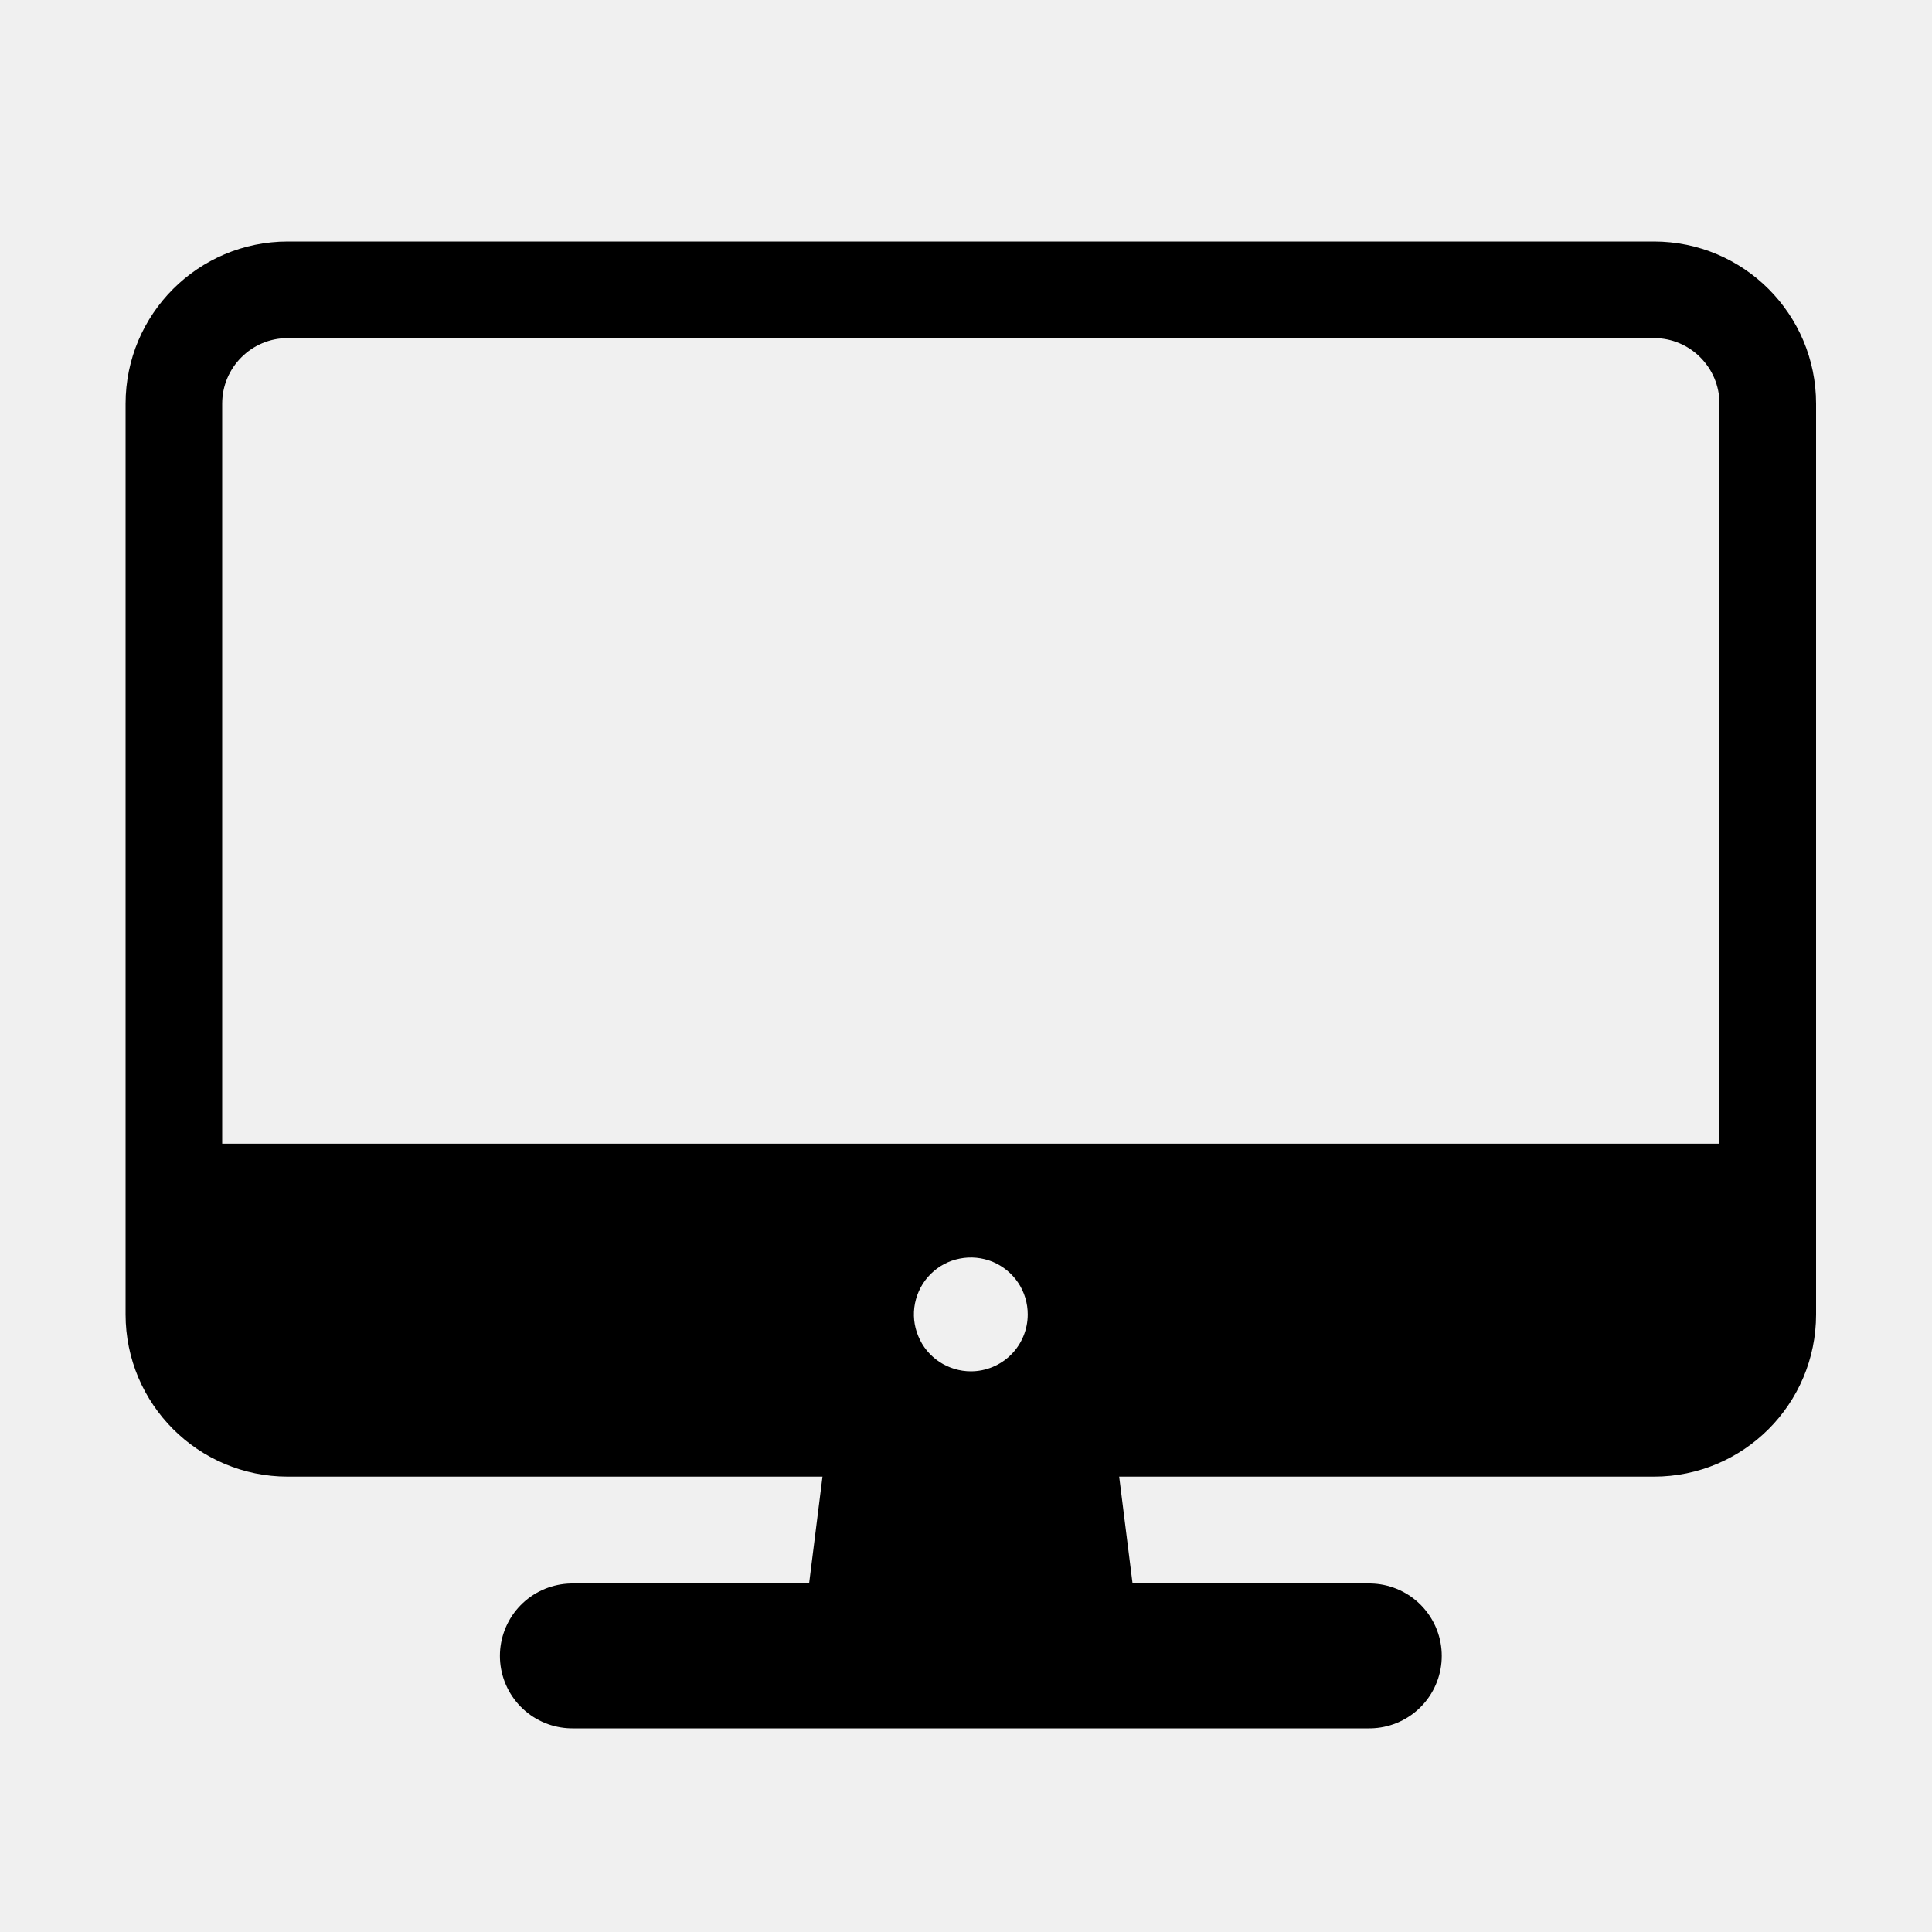
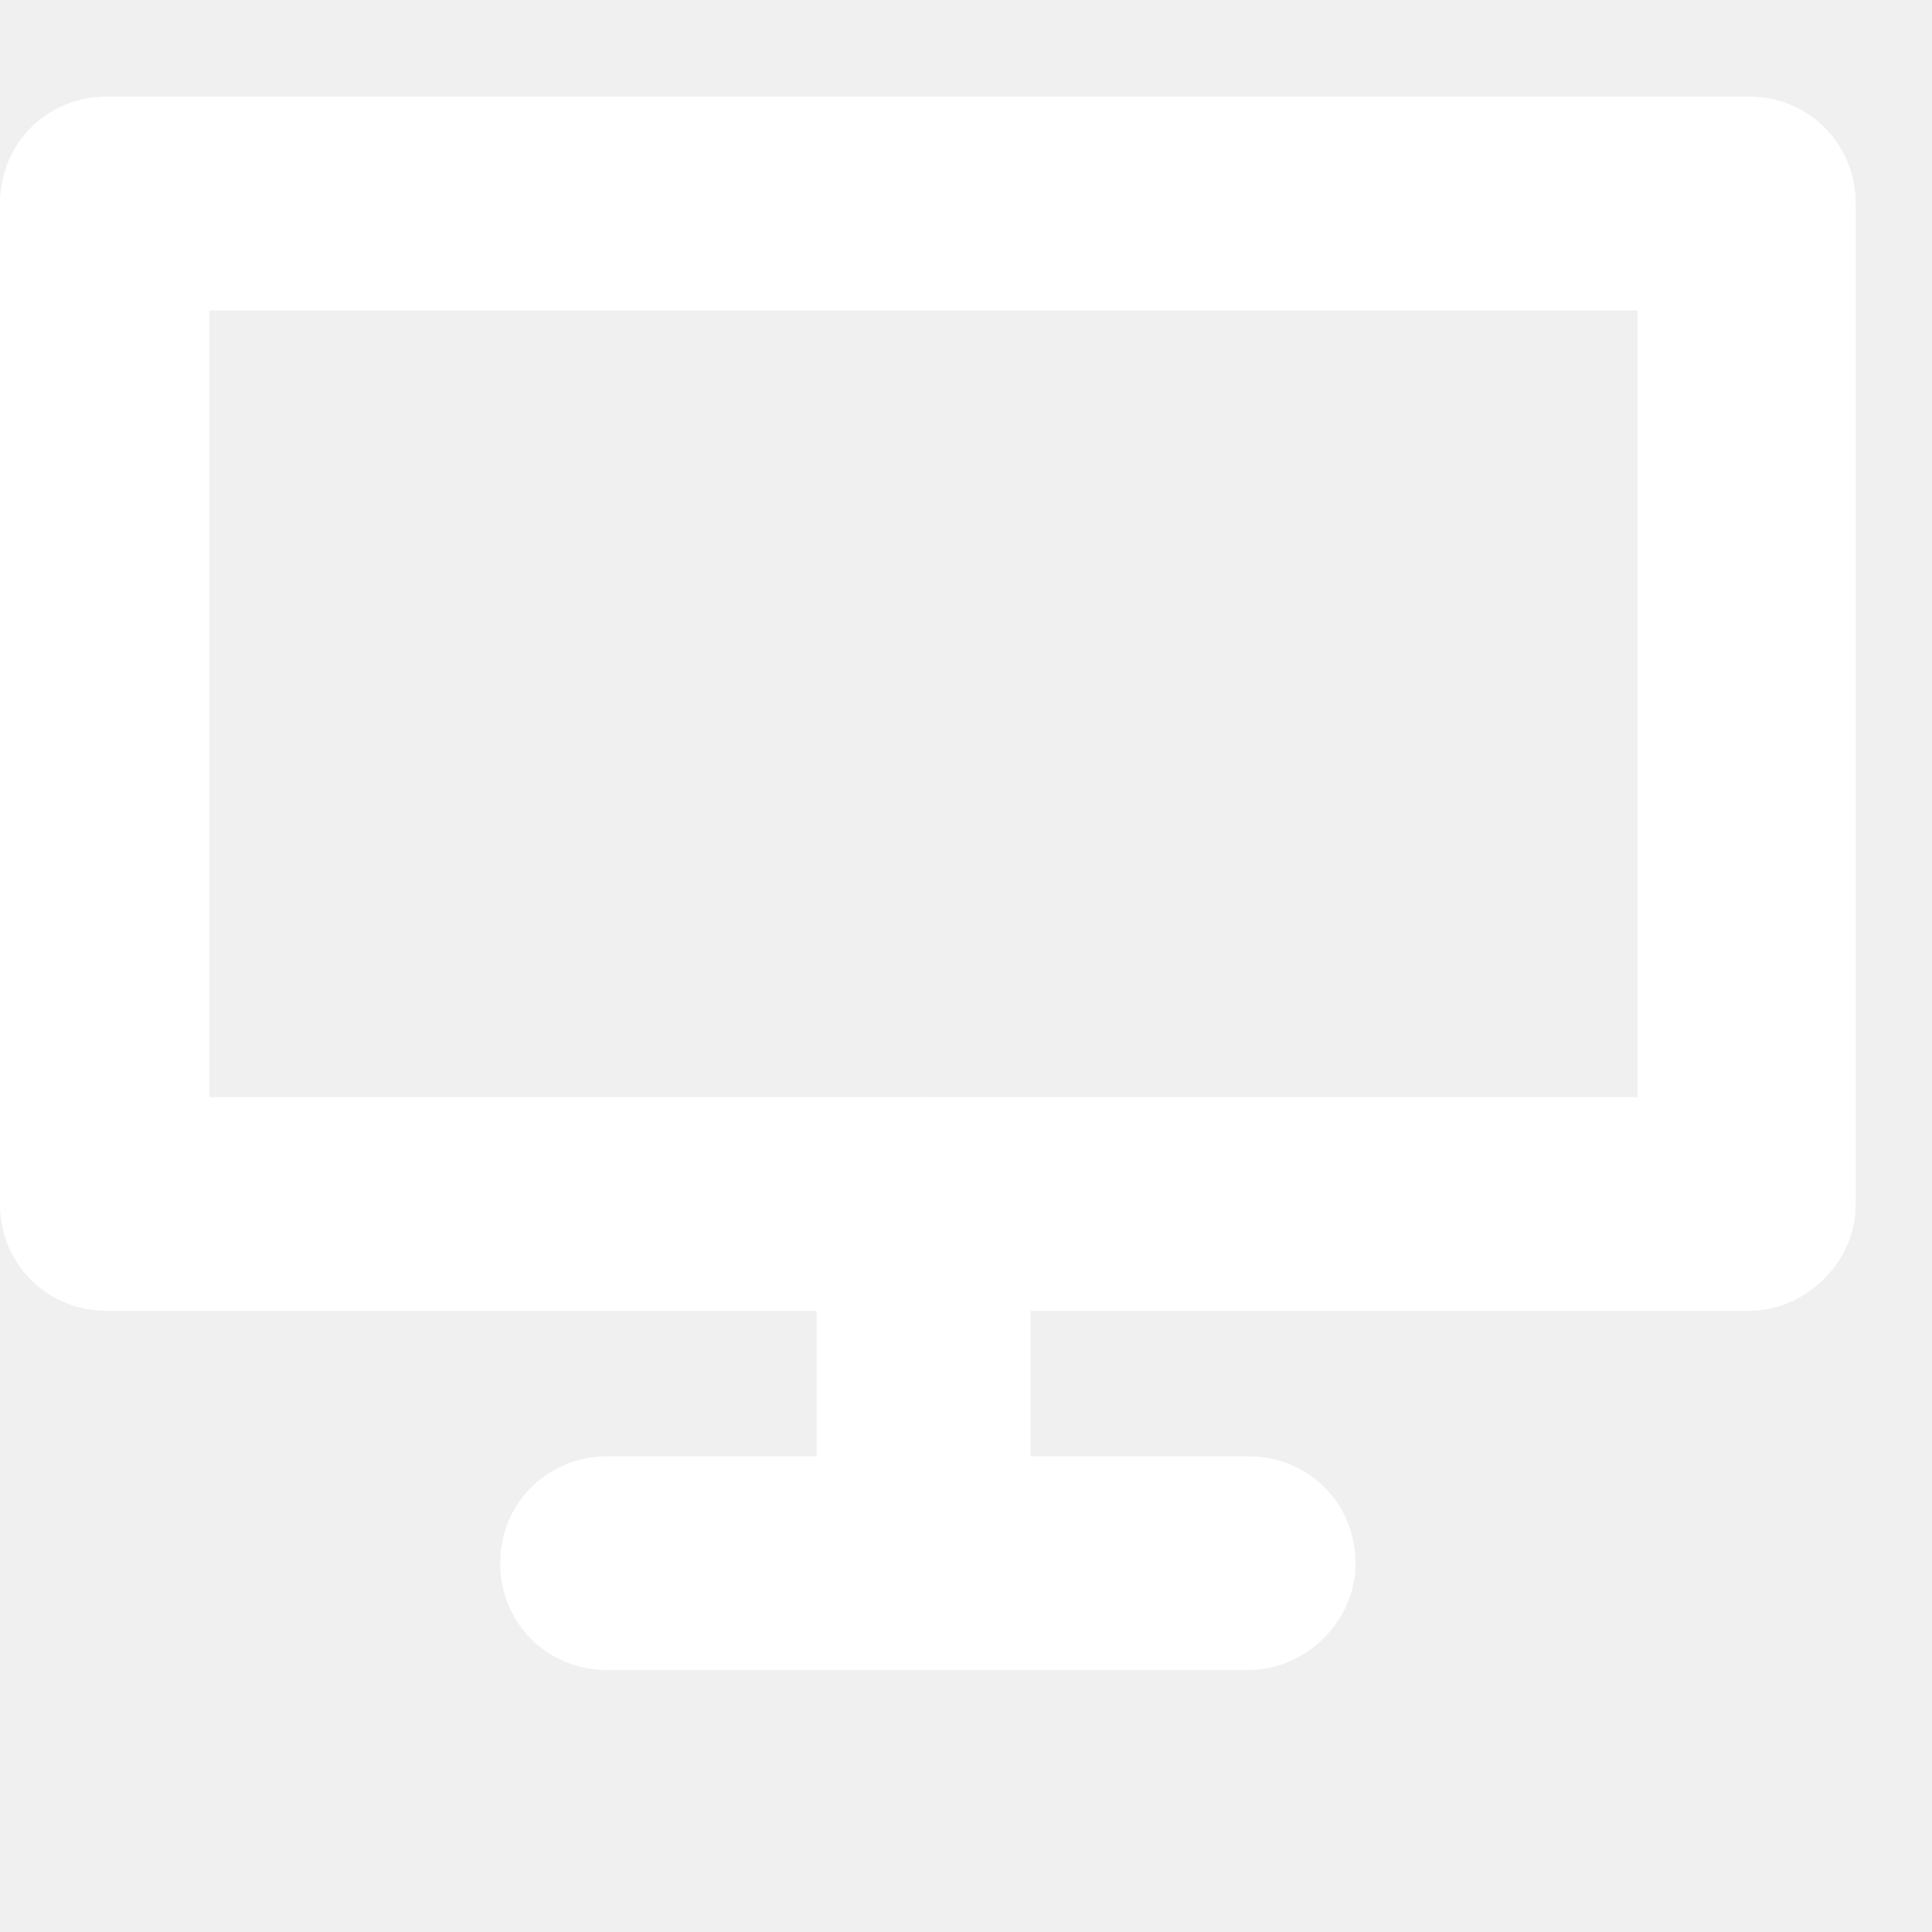
- <svg xmlns="http://www.w3.org/2000/svg" width="20" height="20" viewBox="0 0 20 20" fill="none">
-   <path d="M17.122 3H2.979C2.328 3 1.8 3.528 1.8 4.179V13.607C1.8 14.258 2.328 14.786 2.979 14.786H17.122C17.772 14.786 18.3 14.258 18.3 13.607V4.179C18.3 3.528 17.772 3 17.122 3Z" stroke="black" stroke-linejoin="round" />
-   <path d="M11.818 17.142L11.523 14.785H8.577L8.282 17.142H11.818Z" fill="black" />
-   <path d="M14.175 17.142H5.925" stroke="black" stroke-width="1.5" stroke-linecap="round" stroke-linejoin="round" />
-   <path d="M1.8 11.839V13.607C1.801 13.919 1.925 14.218 2.146 14.439C2.367 14.66 2.666 14.784 2.979 14.785H17.122C17.434 14.784 17.733 14.66 17.954 14.439C18.175 14.218 18.299 13.919 18.3 13.607V11.839H1.8ZM10.05 14.196C9.934 14.196 9.82 14.161 9.723 14.097C9.626 14.032 9.55 13.94 9.506 13.832C9.461 13.724 9.449 13.606 9.472 13.492C9.495 13.377 9.551 13.272 9.633 13.19C9.716 13.107 9.821 13.051 9.935 13.029C10.049 13.006 10.168 13.018 10.276 13.062C10.383 13.107 10.475 13.182 10.54 13.279C10.605 13.376 10.639 13.49 10.639 13.607C10.639 13.763 10.577 13.913 10.467 14.023C10.356 14.134 10.206 14.196 10.05 14.196Z" fill="black" />
+ <svg xmlns="http://www.w3.org/2000/svg" width="20" height="20" viewBox="0 0 10 9" fill="#fff">
+   <path d="M9.052 6.285H0.553C0.243 6.285 0 6.042 0 5.732V0.553C0 0.243 0.243 0 0.553 0H9.052C9.361 0 9.605 0.243 9.605 0.553V5.732C9.605 6.042 9.339 6.285 9.052 6.285ZM1.084 5.179H8.476V1.107H1.084V5.179Z" fill="white" />
+   <path d="M6.462 8.144H3.143C2.833 8.144 2.589 7.901 2.589 7.591C2.589 7.281 2.833 7.038 3.143 7.038H6.462C6.772 7.038 7.016 7.281 7.016 7.591C7.016 7.901 6.75 8.144 6.462 8.144Z" fill="white" />
+   <path d="M4.78 8.144C4.47 8.144 4.227 7.901 4.227 7.591V5.732C4.227 5.422 4.47 5.179 4.78 5.179C5.09 5.179 5.334 5.422 5.334 5.732V7.591C5.334 7.901 5.09 8.144 4.78 8.144Z" fill="white" />
</svg>
